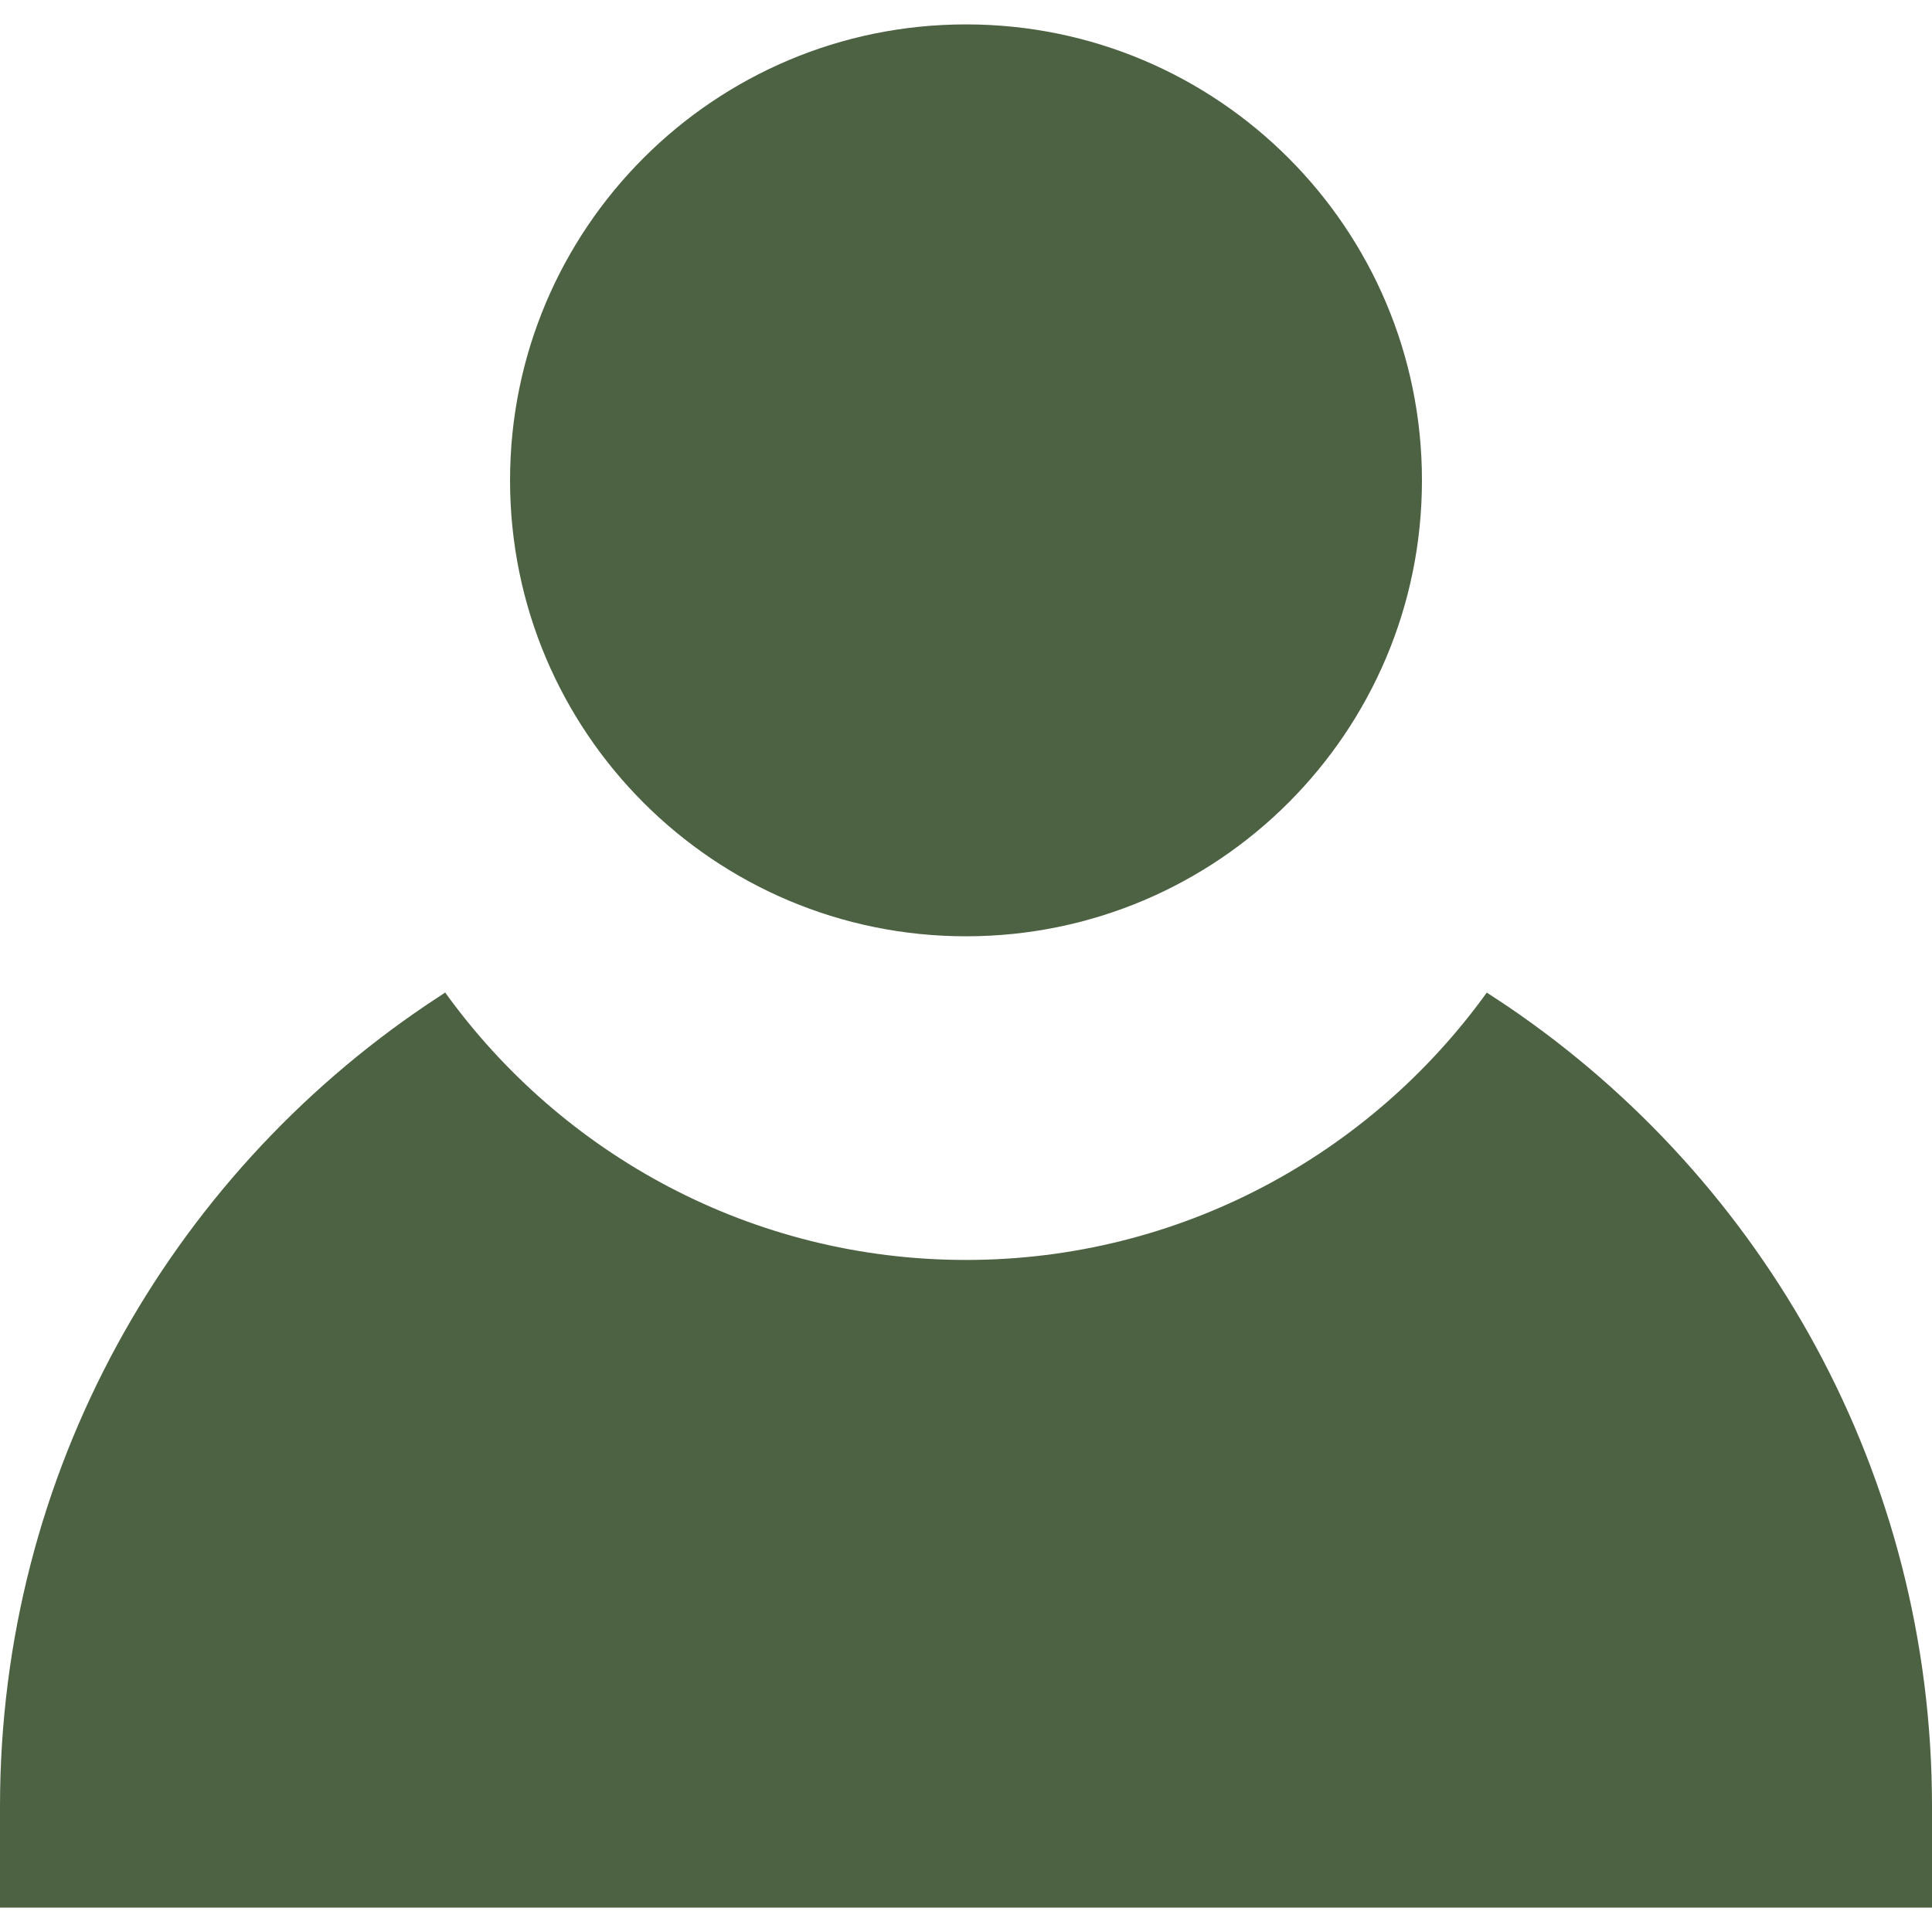
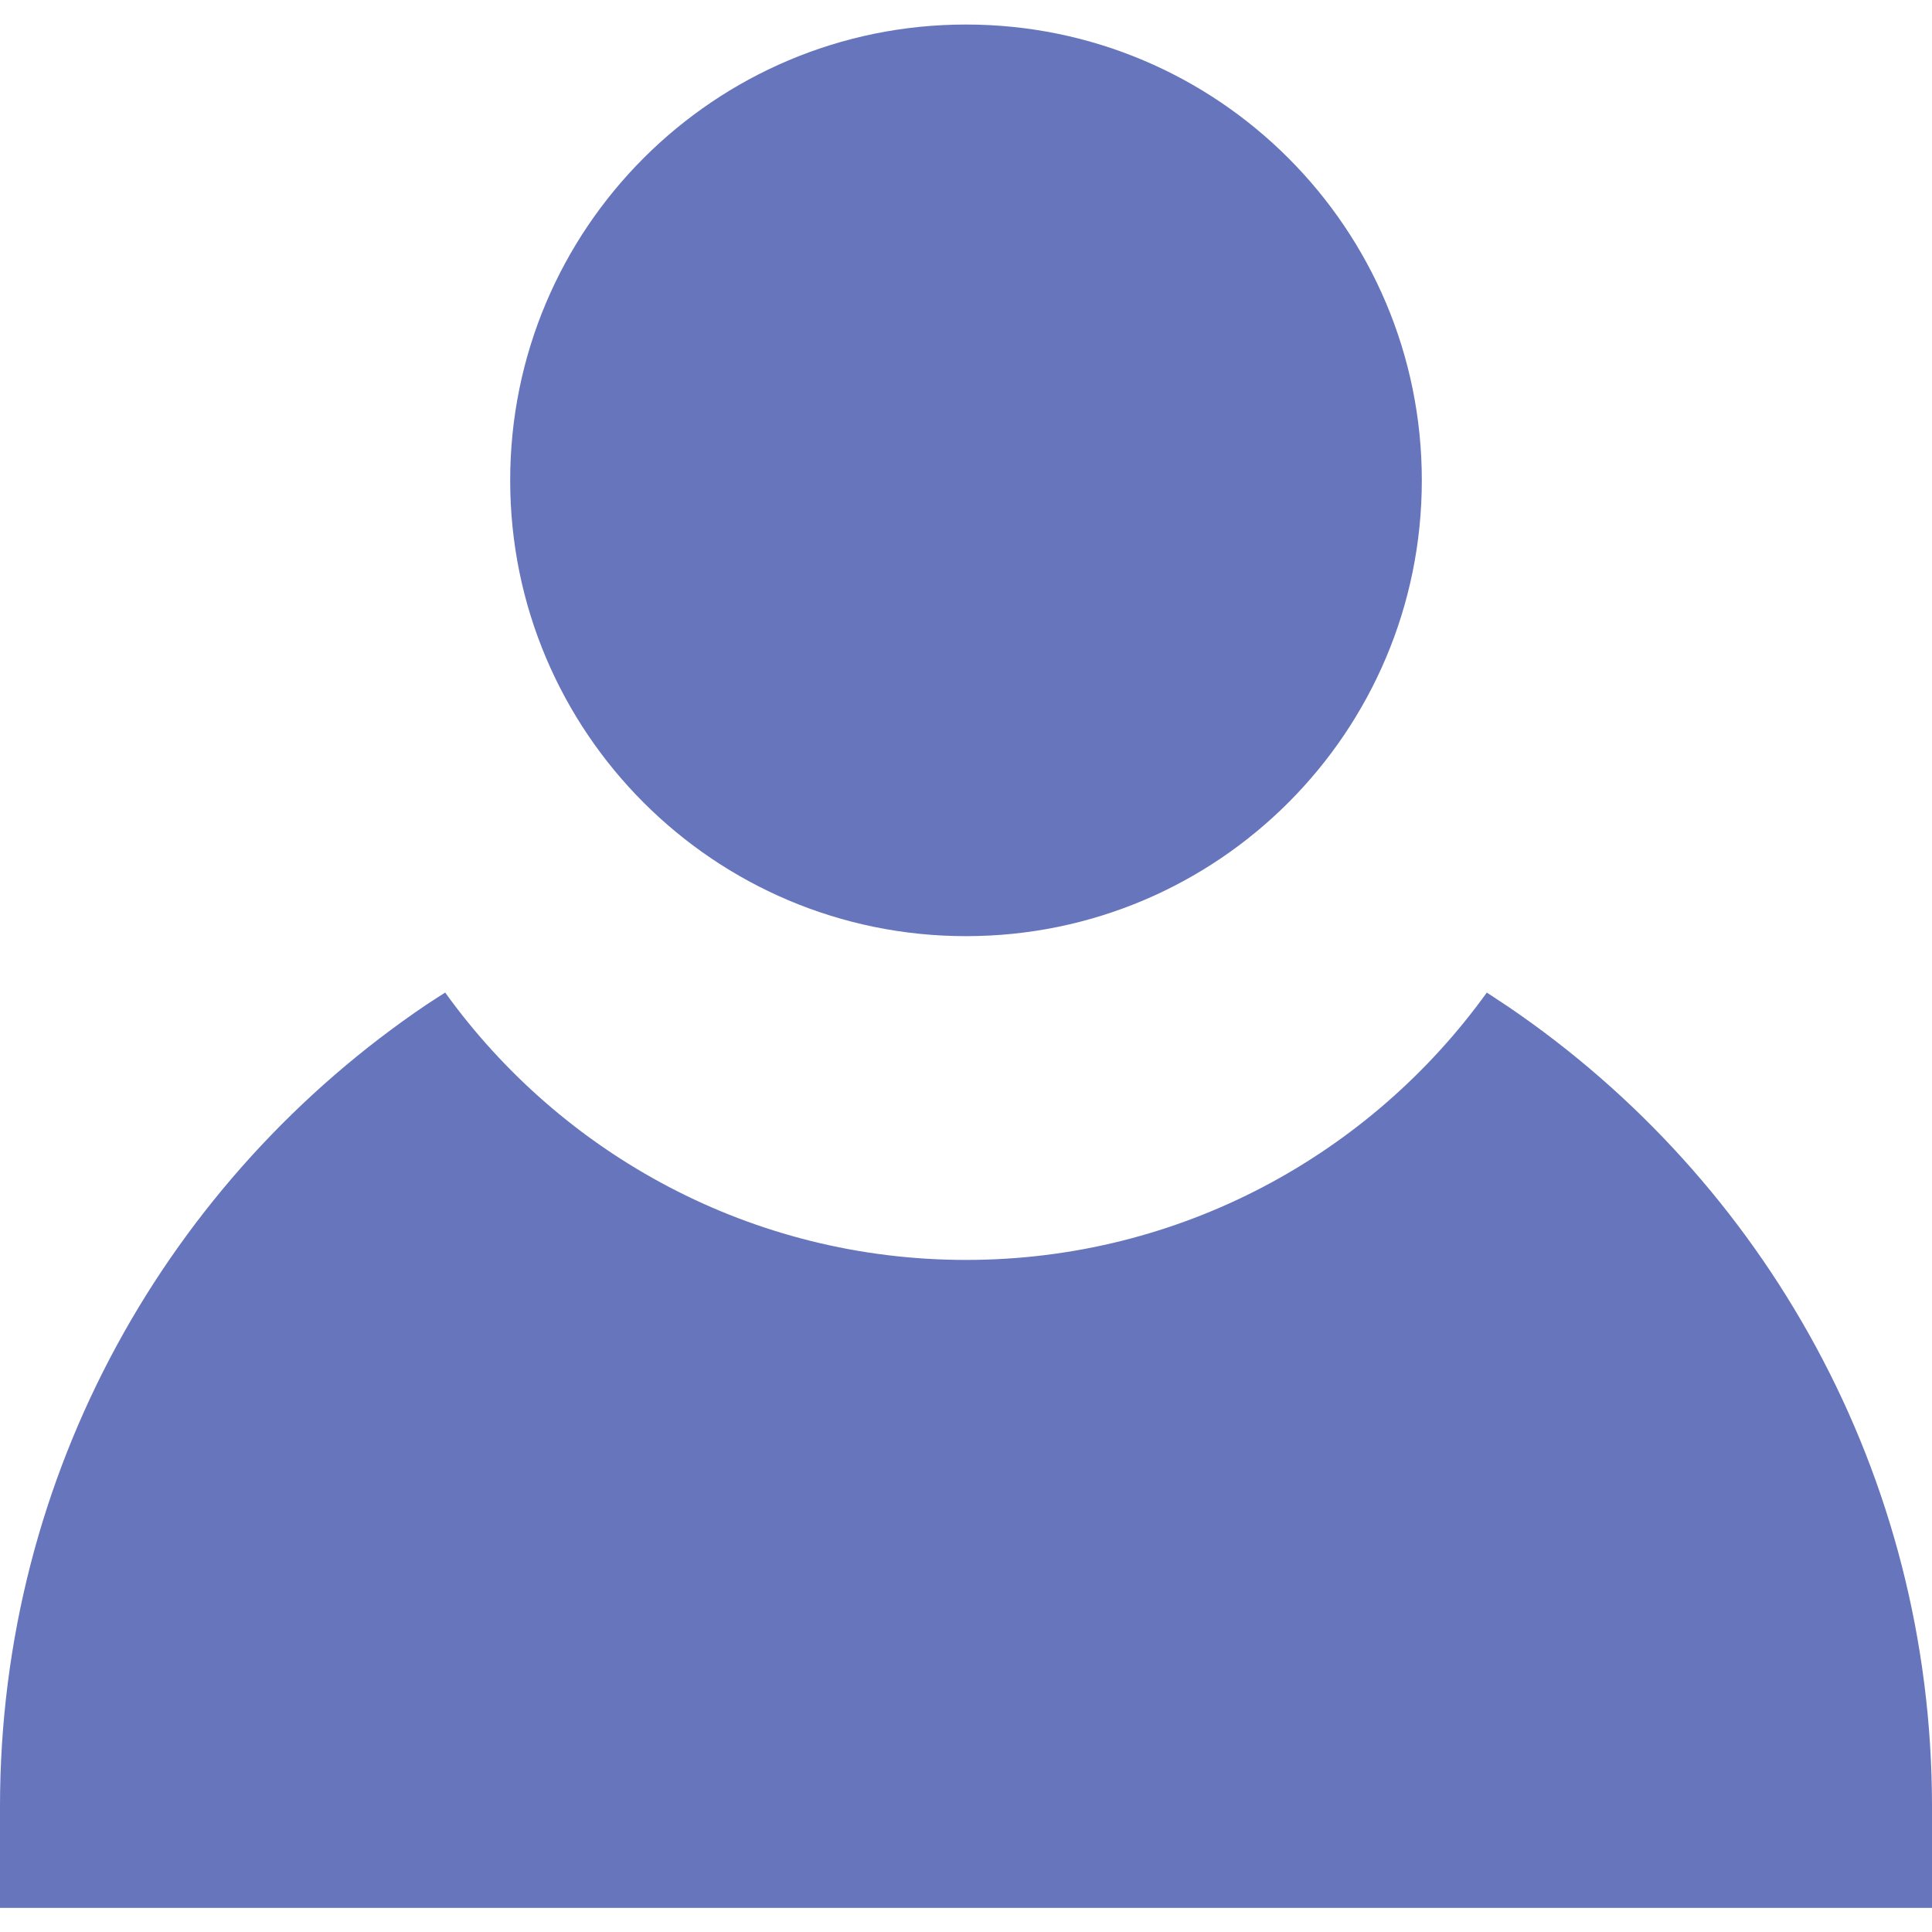
- <svg xmlns="http://www.w3.org/2000/svg" version="1.1" id="Layer_1" x="0px" y="0px" viewBox="0 0 472.615 472.615" style="enable-background:new 0 0 472.615 472.615;" xml:space="preserve">
+ <svg xmlns="http://www.w3.org/2000/svg" version="1.1" id="Layer_1" x="0px" y="0px" viewBox="0 0 472.6 472.6" style="enable-background:new 0 0 472.6 472.6;" xml:space="preserve">
+   <style type="text/css">
+ 	.st0{fill:#6675BC;}
+ </style>
  <g>
    <g>
-       <circle fill="rgb(77, 98, 67)" cx="236.308" cy="117.504" r="111.537" />
+       <circle class="st0" cx="236.3" cy="117.5" r="111.5" />
    </g>
  </g>
  <g>
    <g>
-       <path fill="rgb(77, 98, 67)" d="M369,246.306c-1.759-1.195-5.297-3.493-5.297-3.493c-28.511,39.583-74.993,65.402-127.395,65.402    c-52.407,0-98.894-25.825-127.404-65.416c0,0-2.974,1.947-4.451,2.942C41.444,288.182,0,360.187,0,441.87v24.779h472.615V441.87    C472.615,360.549,431.538,288.822,369,246.306z" />
+       <path class="st0" d="M369,246.3c-1.8-1.2-5.3-3.5-5.3-3.5c-28.5,39.6-75,65.4-127.4,65.4c-52.4,0-98.9-25.8-127.4-65.4    c0,0-3,1.9-4.5,2.9C41.4,288.2,0,360.2,0,441.9v24.8h472.6v-24.8C472.6,360.5,431.5,288.8,369,246.3z" />
    </g>
  </g>
-   <g>
- </g>
-   <g>
- </g>
-   <g>
- </g>
-   <g>
- </g>
-   <g>
- </g>
-   <g>
- </g>
-   <g>
- </g>
-   <g>
- </g>
-   <g>
- </g>
-   <g>
- </g>
-   <g>
- </g>
-   <g>
- </g>
-   <g>
- </g>
-   <g>
- </g>
-   <g>
- </g>
</svg>
